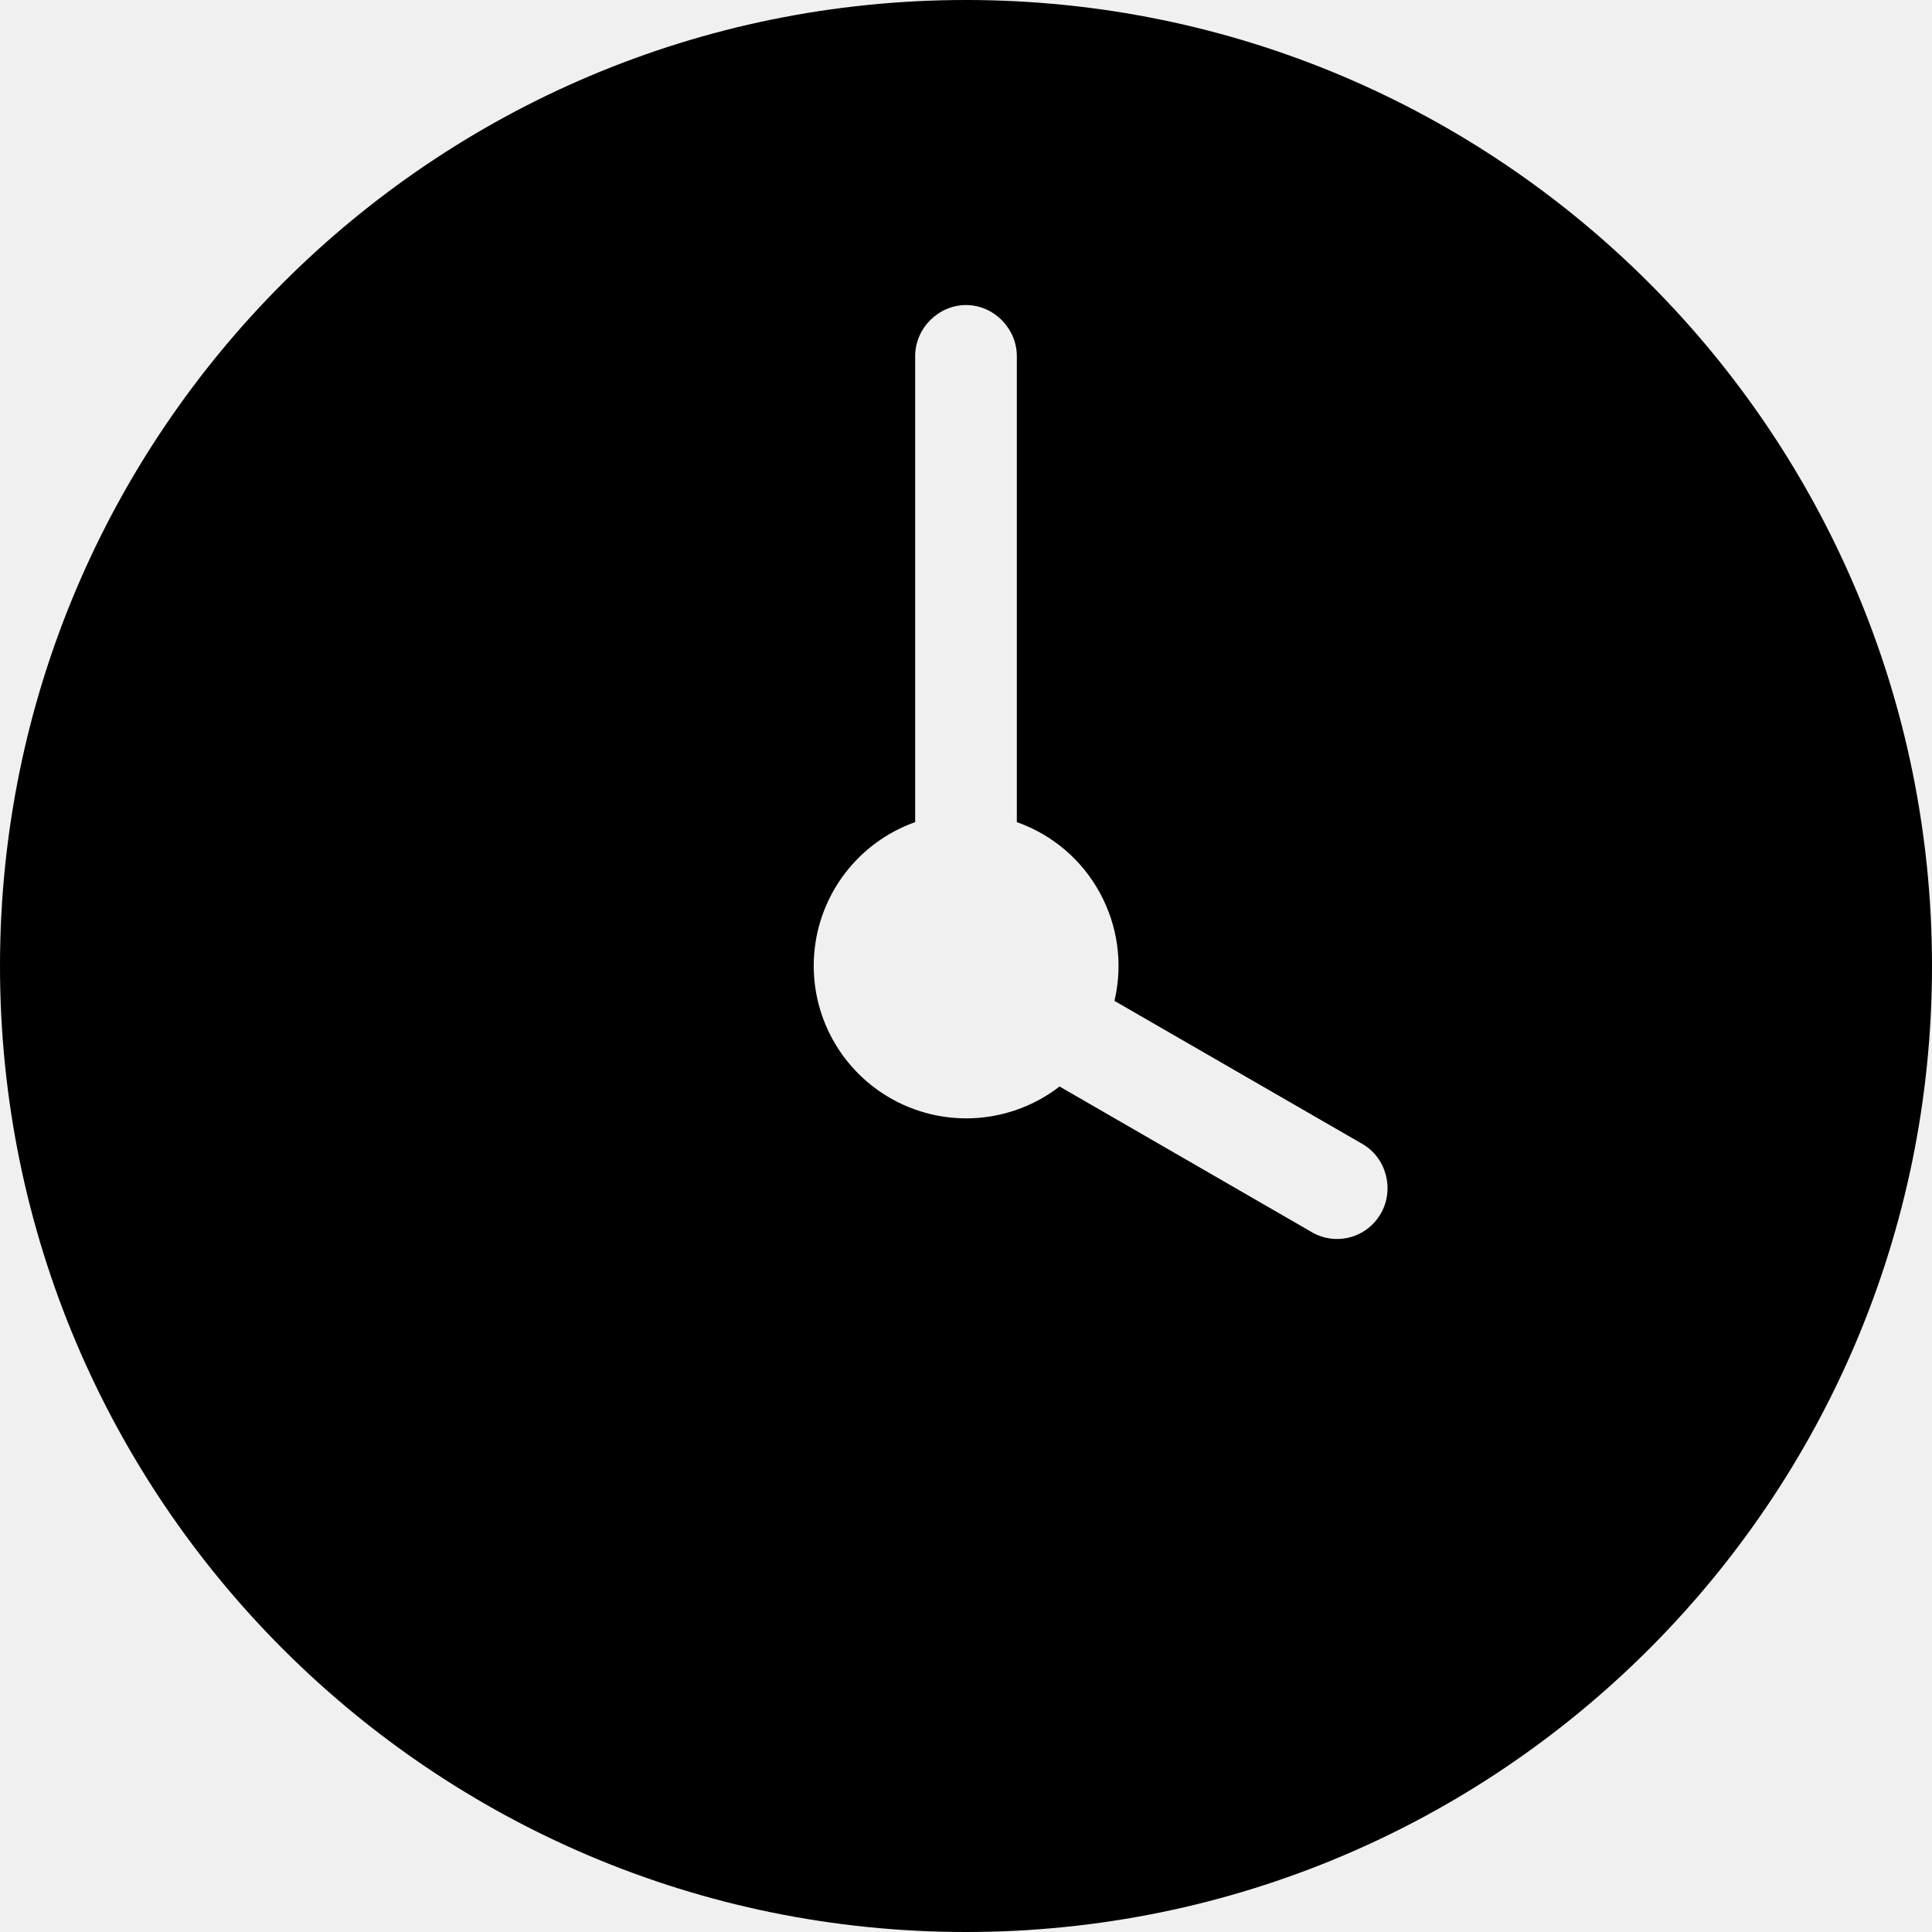
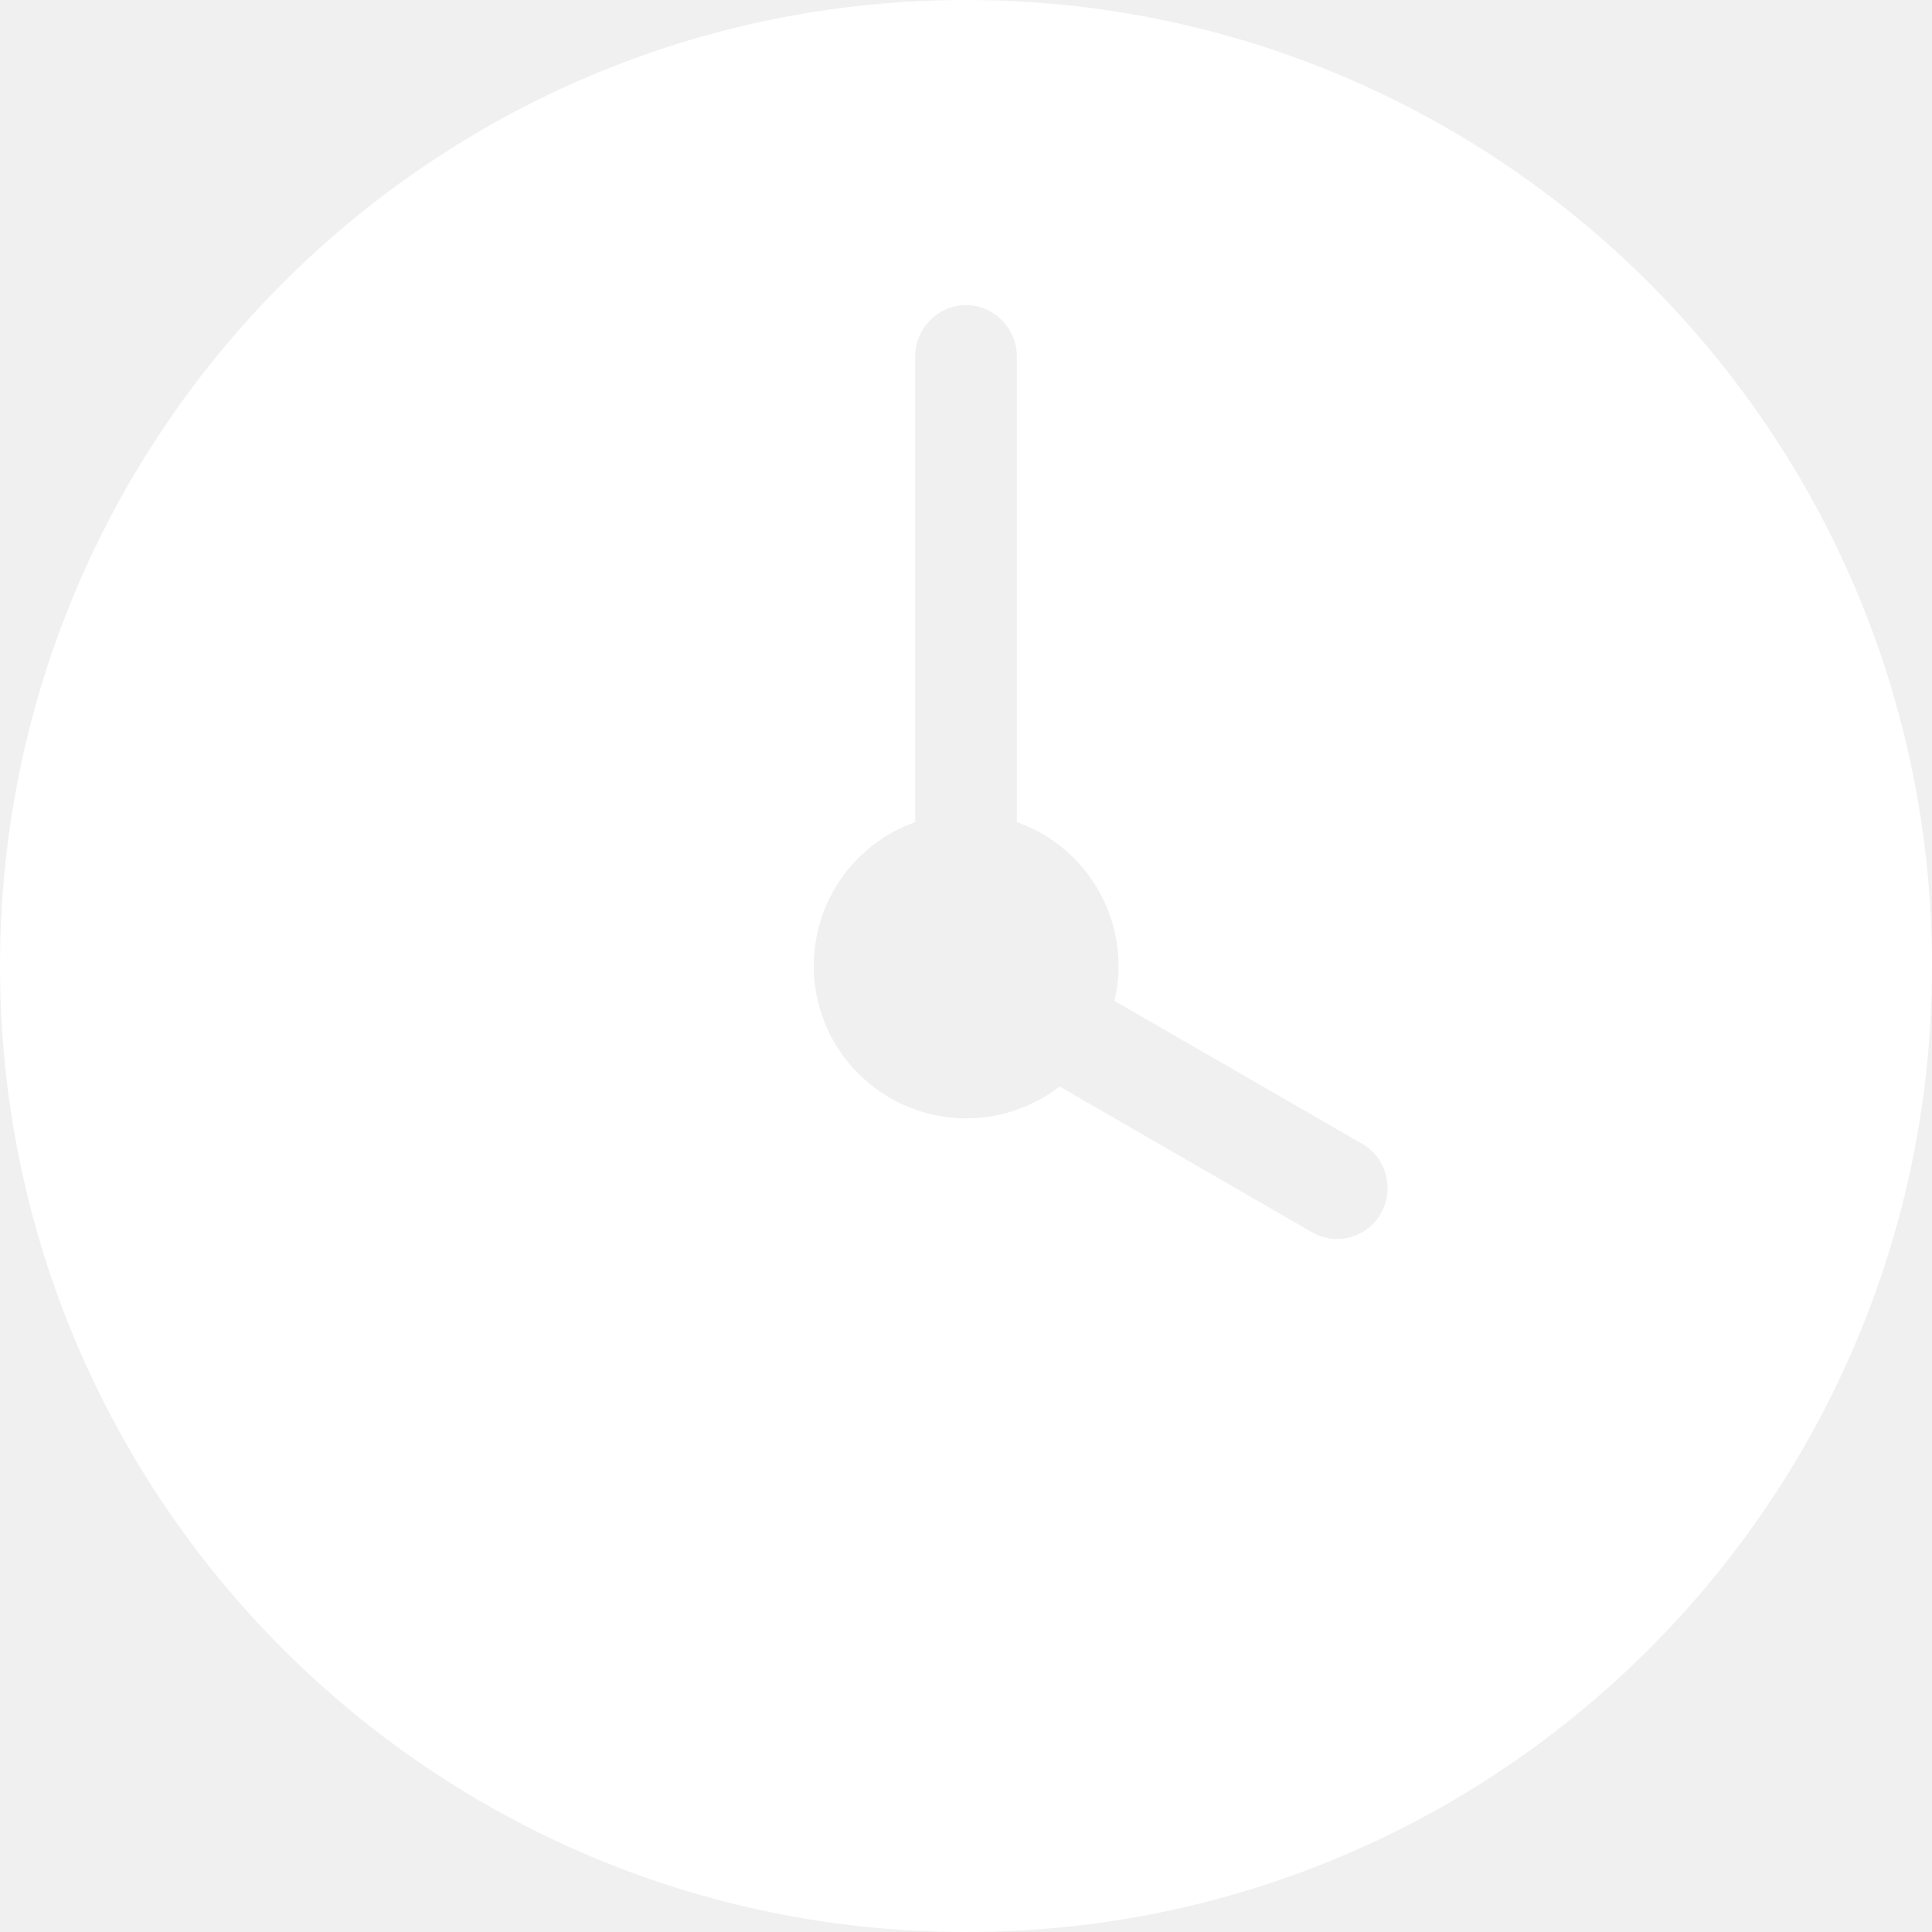
<svg xmlns="http://www.w3.org/2000/svg" width="800" height="800" viewBox="0 0 19 19">
-   <path fill-rule="evenodd" d="m10.96 9.843 2.44 1.408c.237.138.314.45.18.682a.494.494 0 0 1-.68.184l-2.48-1.432A1.5 1.5 0 1 1 9 8.085V3.503C9 3.225 9.232 3 9.5 3c.276 0 .5.233.5.503v4.582a1.5 1.5 0 0 1 .96 1.758M9.5 19a9.5 9.5 0 1 0 0-19 9.5 9.5 0 0 0 0 19" />
+   <path fill-rule="evenodd" fill="white" d="m10.96 9.843 2.44 1.408c.237.138.314.45.18.682a.494.494 0 0 1-.68.184l-2.48-1.432A1.5 1.5 0 1 1 9 8.085V3.503C9 3.225 9.232 3 9.5 3c.276 0 .5.233.5.503v4.582a1.5 1.5 0 0 1 .96 1.758M9.5 19a9.5 9.5 0 1 0 0-19 9.5 9.5 0 0 0 0 19" />
</svg>
